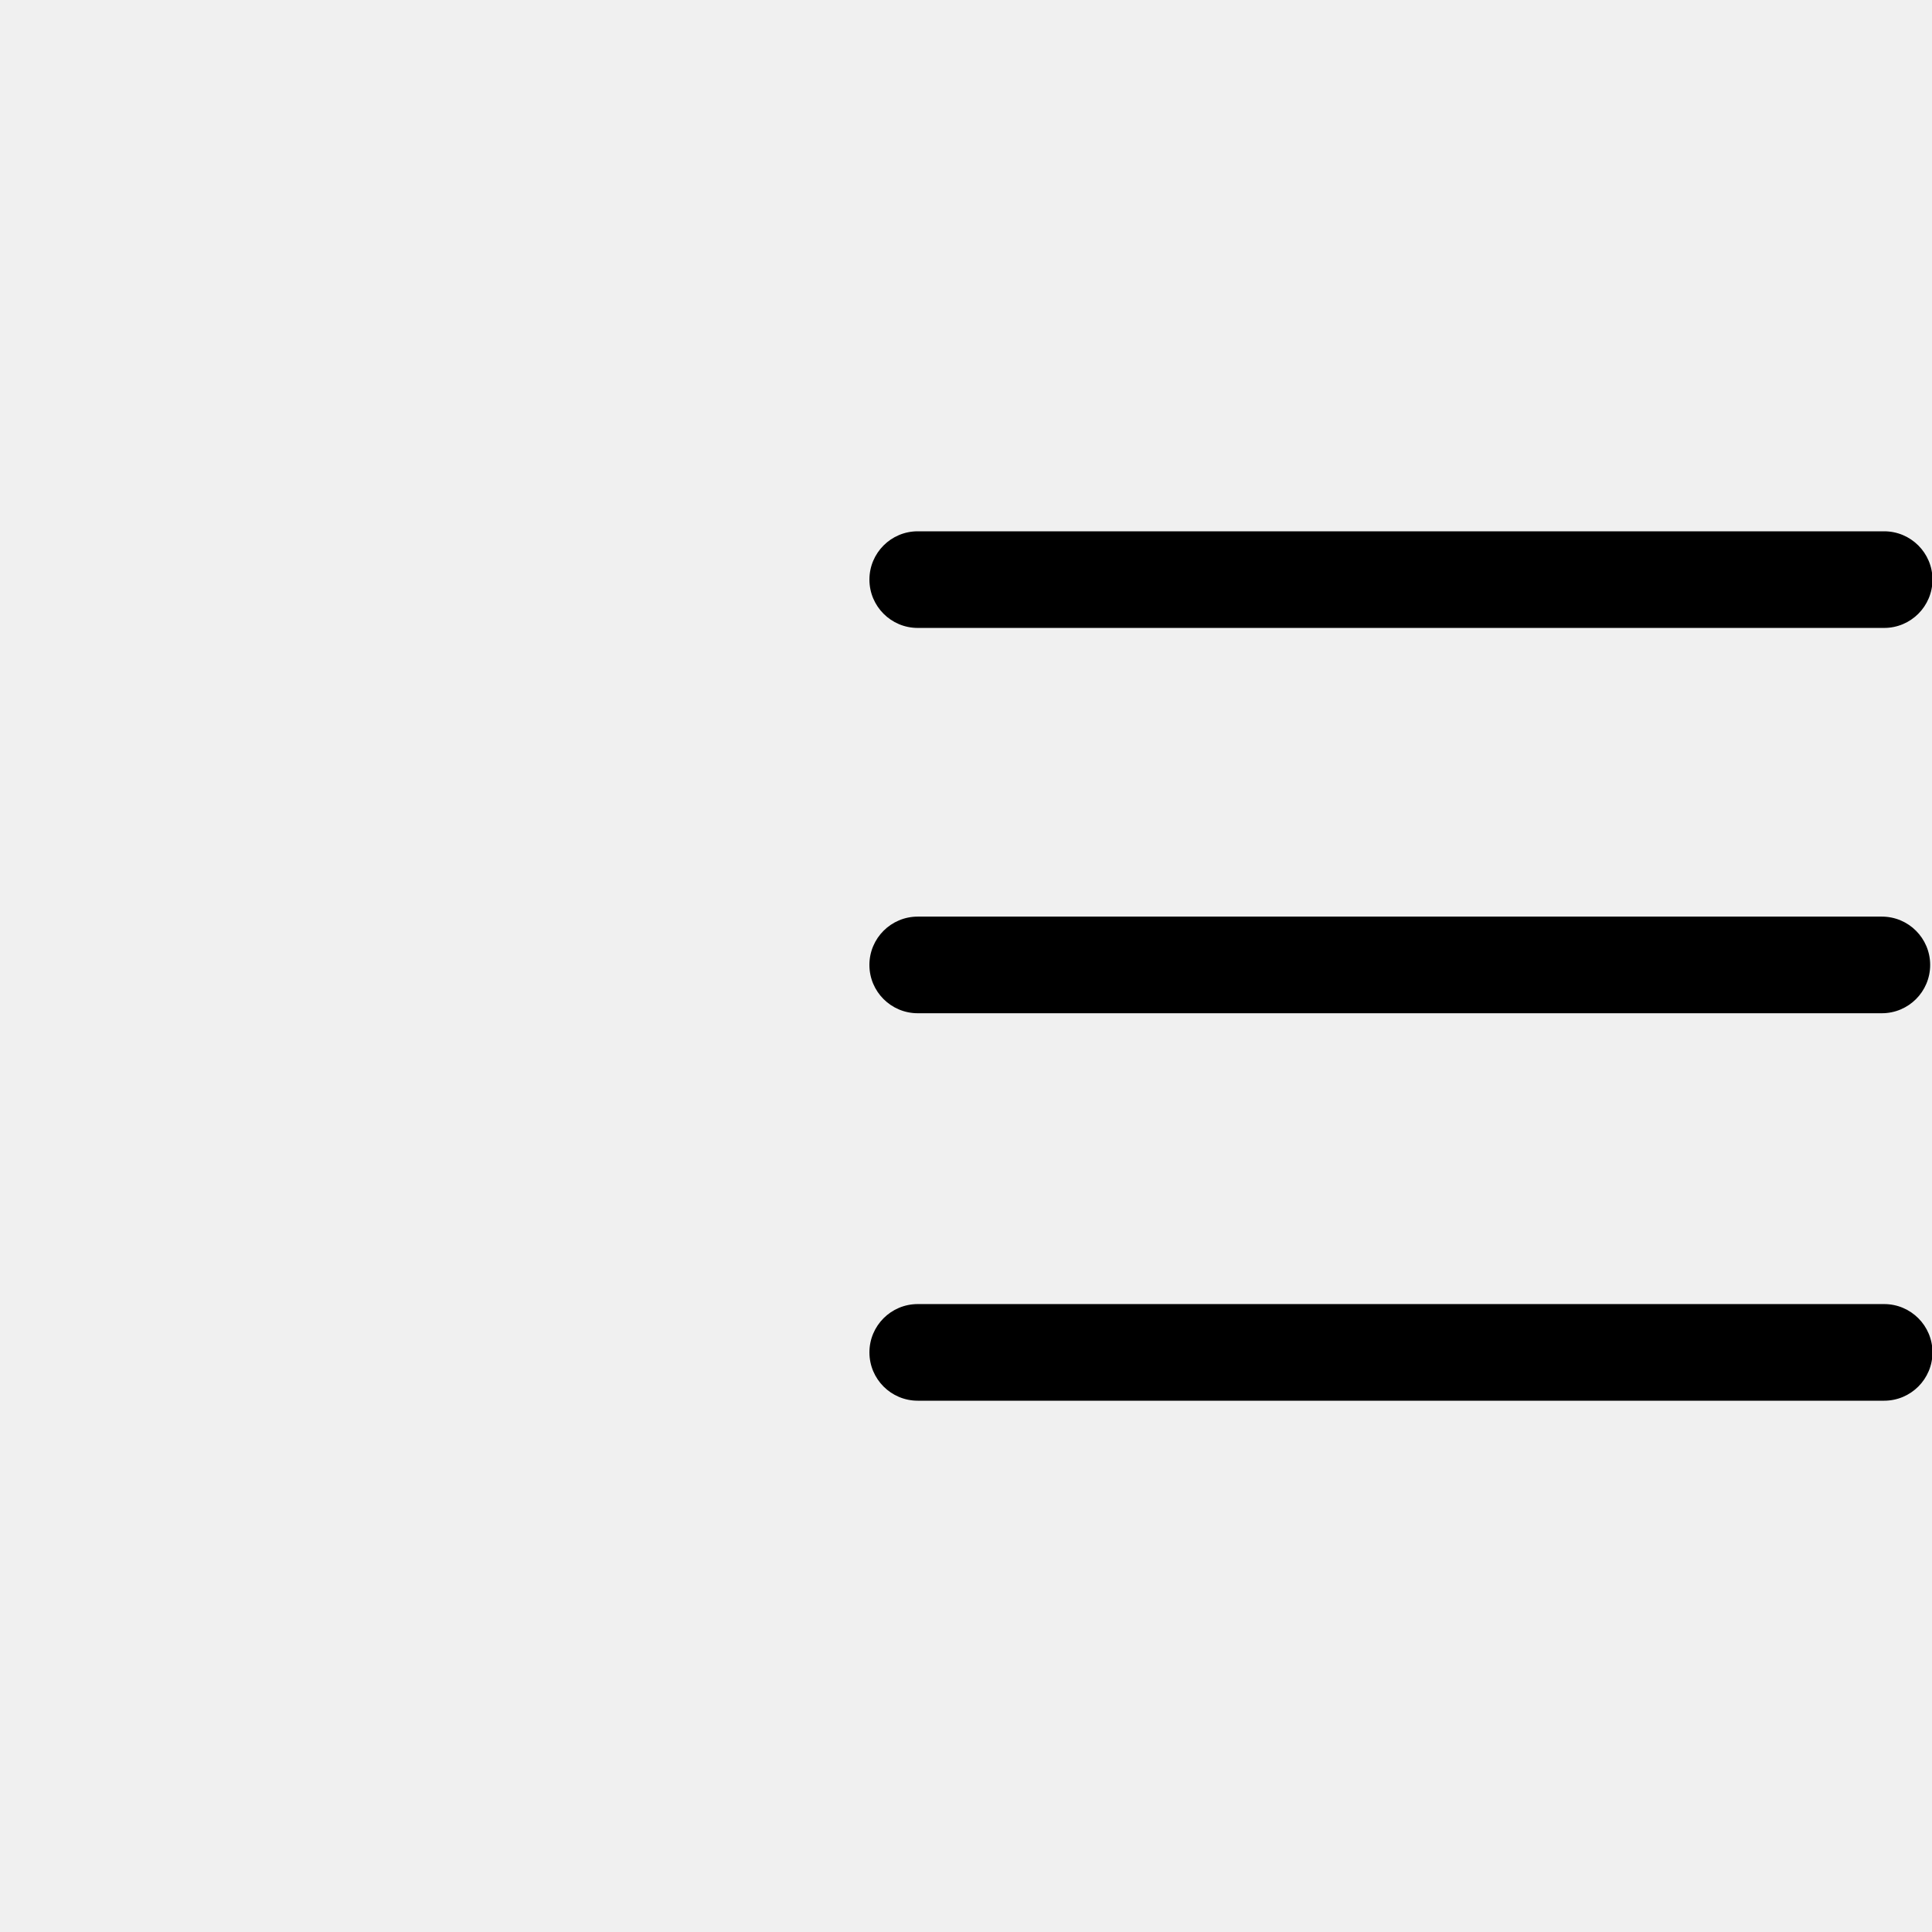
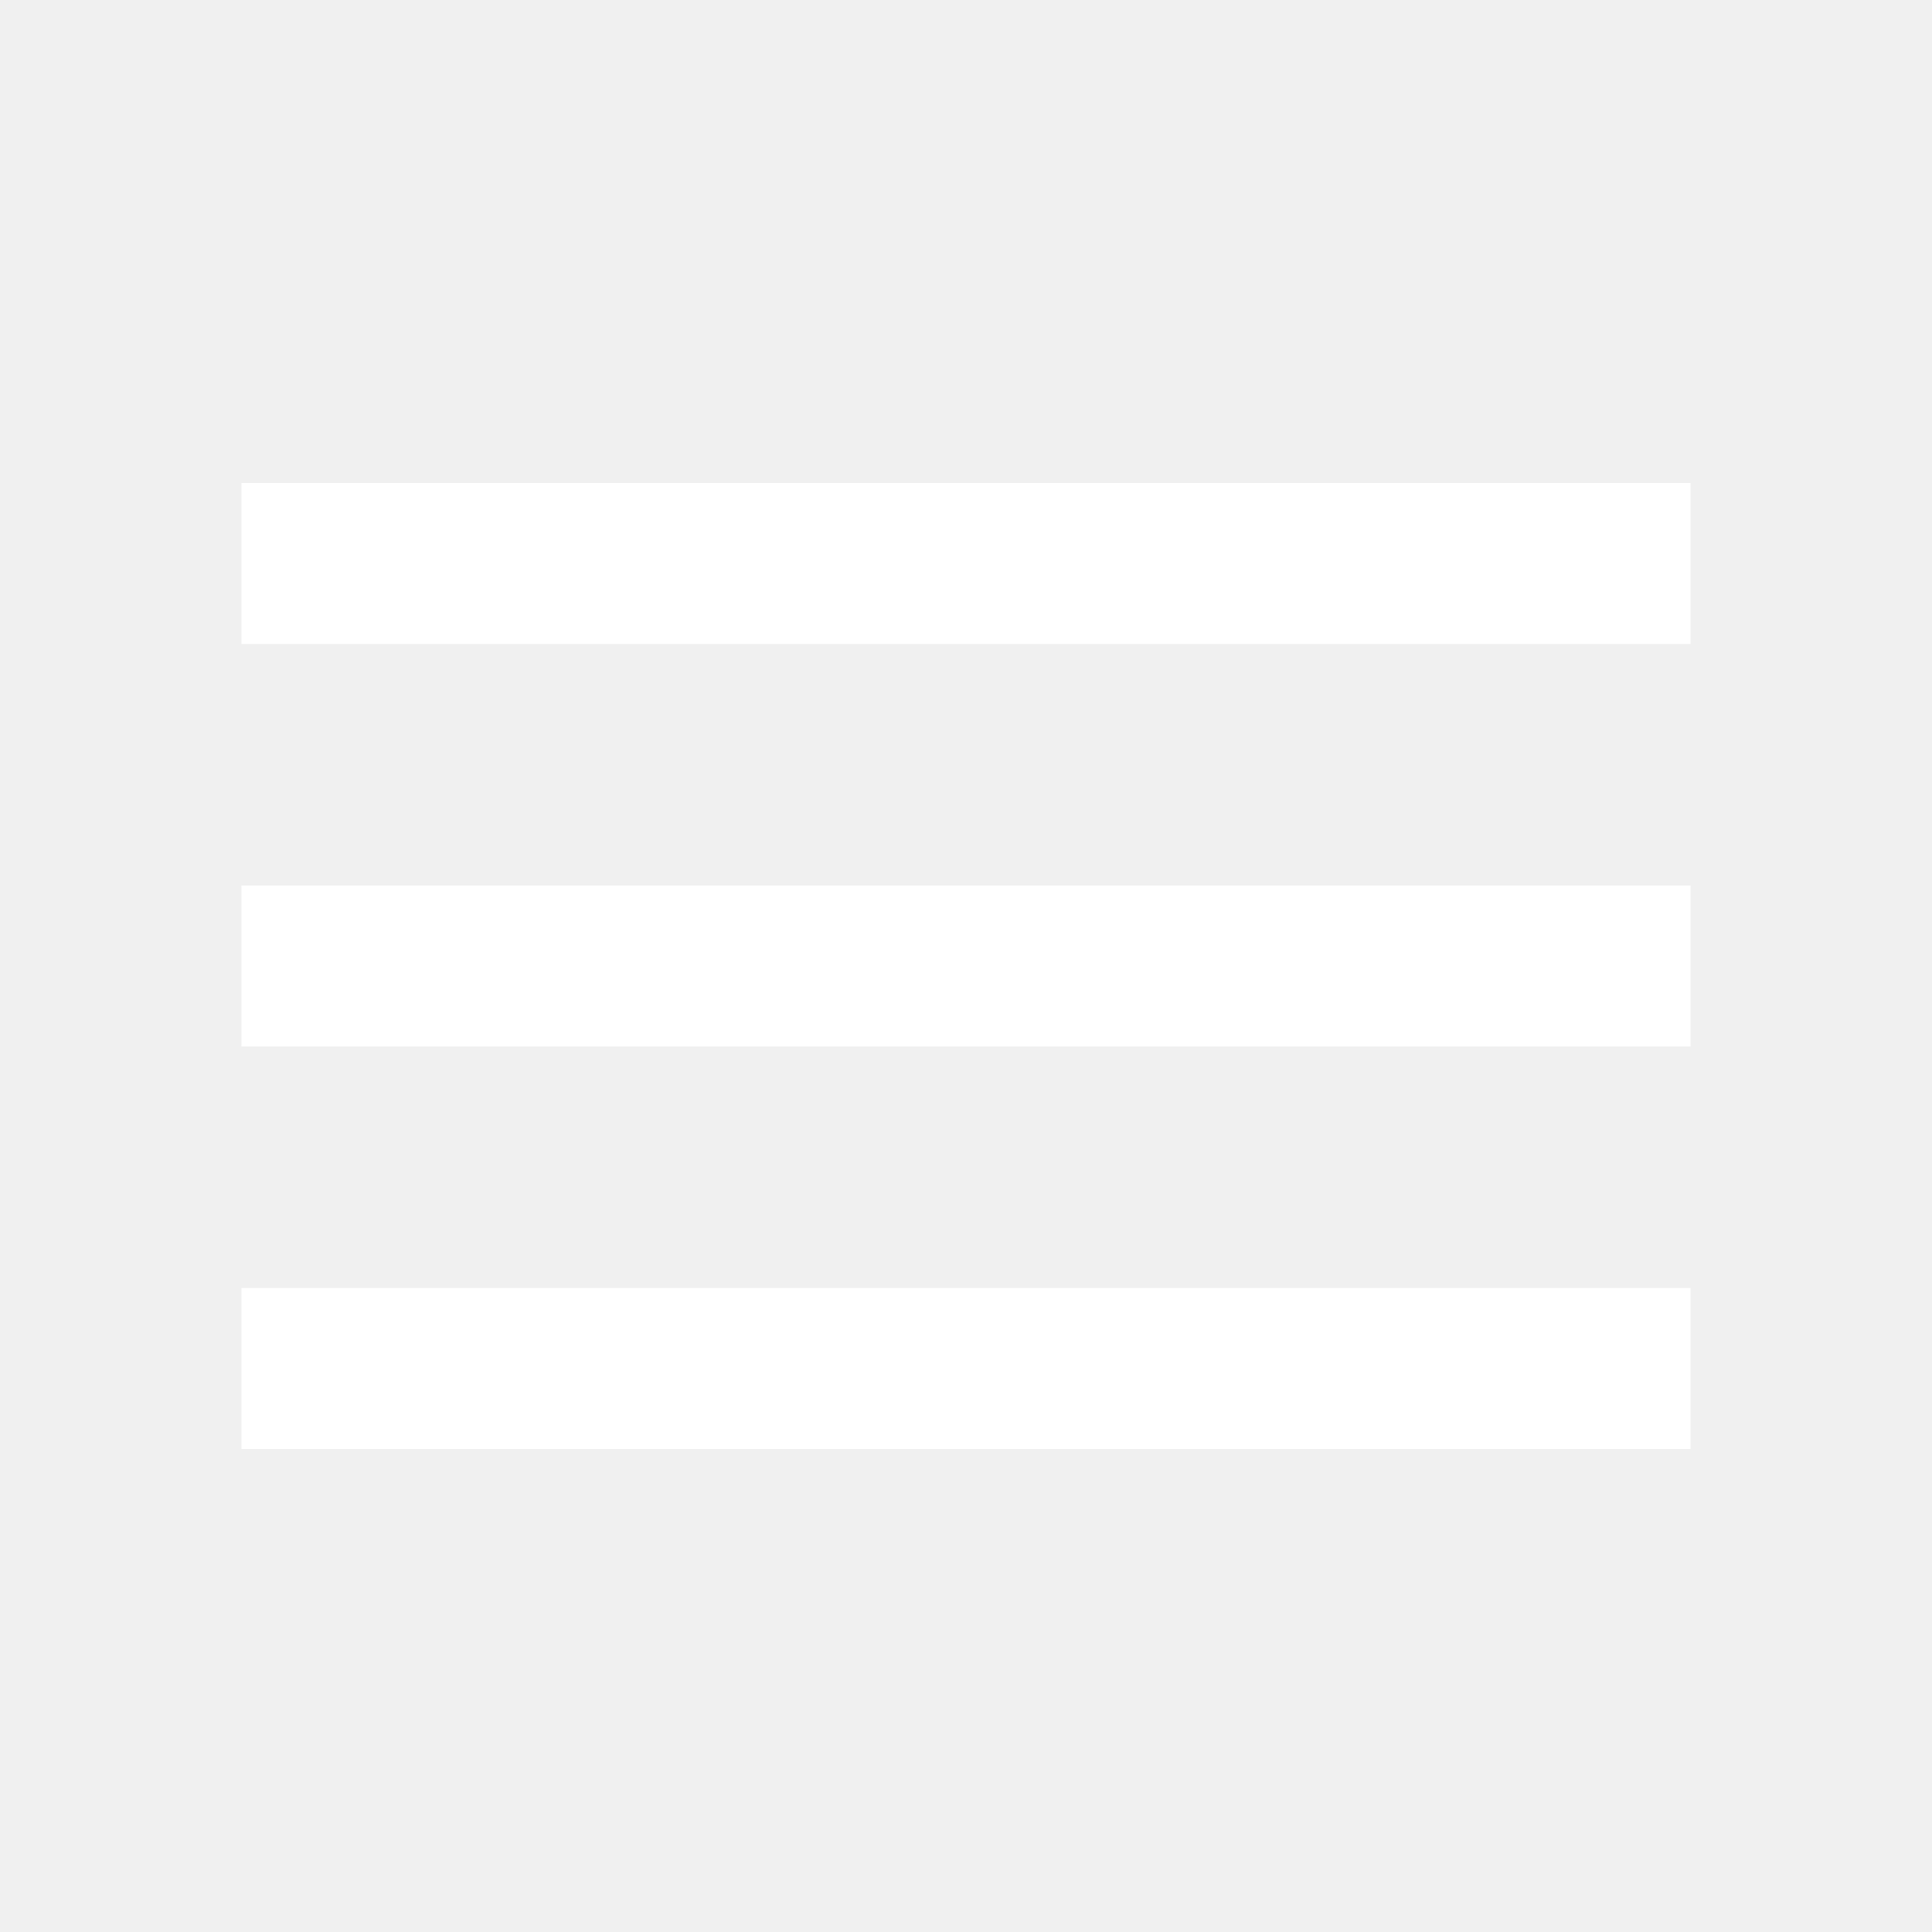
- <svg xmlns="http://www.w3.org/2000/svg" width="80" height="80" viewBox="0 0 80 80" fill="none">
-   <g clip-path="url(#clip0_1139_21561)">
-     <path d="M38.001 26.001H78.019C79.124 26.001 80.02 25.105 80.02 24C80.02 22.896 79.124 22 78.019 22H38.001C36.896 22 36.001 22.896 36.001 24C36.001 25.105 36.896 26.001 38.001 26.001ZM38.001 41.956H77.924C79.029 41.956 79.924 41.061 79.924 39.956C79.924 38.851 79.029 37.955 77.924 37.955H38.001C36.896 37.955 36 38.851 36 39.956C36 41.061 36.896 41.956 38.001 41.956ZM78.019 53.999H38.001C36.896 53.999 36.001 54.895 36.001 55.999C36.001 57.104 36.896 58 38.001 58H78.019C79.124 58 80.02 57.104 80.02 55.999C80.02 54.895 79.124 53.999 78.019 53.999Z" fill="black" />
-   </g>
-   <defs>
-     <clipPath id="clip0_1139_21561">
-       <rect width="80" height="80" fill="white" />
-     </clipPath>
-   </defs>
+ <svg xmlns="http://www.w3.org/2000/svg" width="28" height="28" viewBox="0 0 28 28" fill="none">
+   <path d="M3.5 21H24.5V18.667H3.5V21ZM3.5 15.167H24.5V12.833H3.5V15.167ZM3.5 7V9.333H24.5V7H3.5Z" fill="white" />
</svg>
